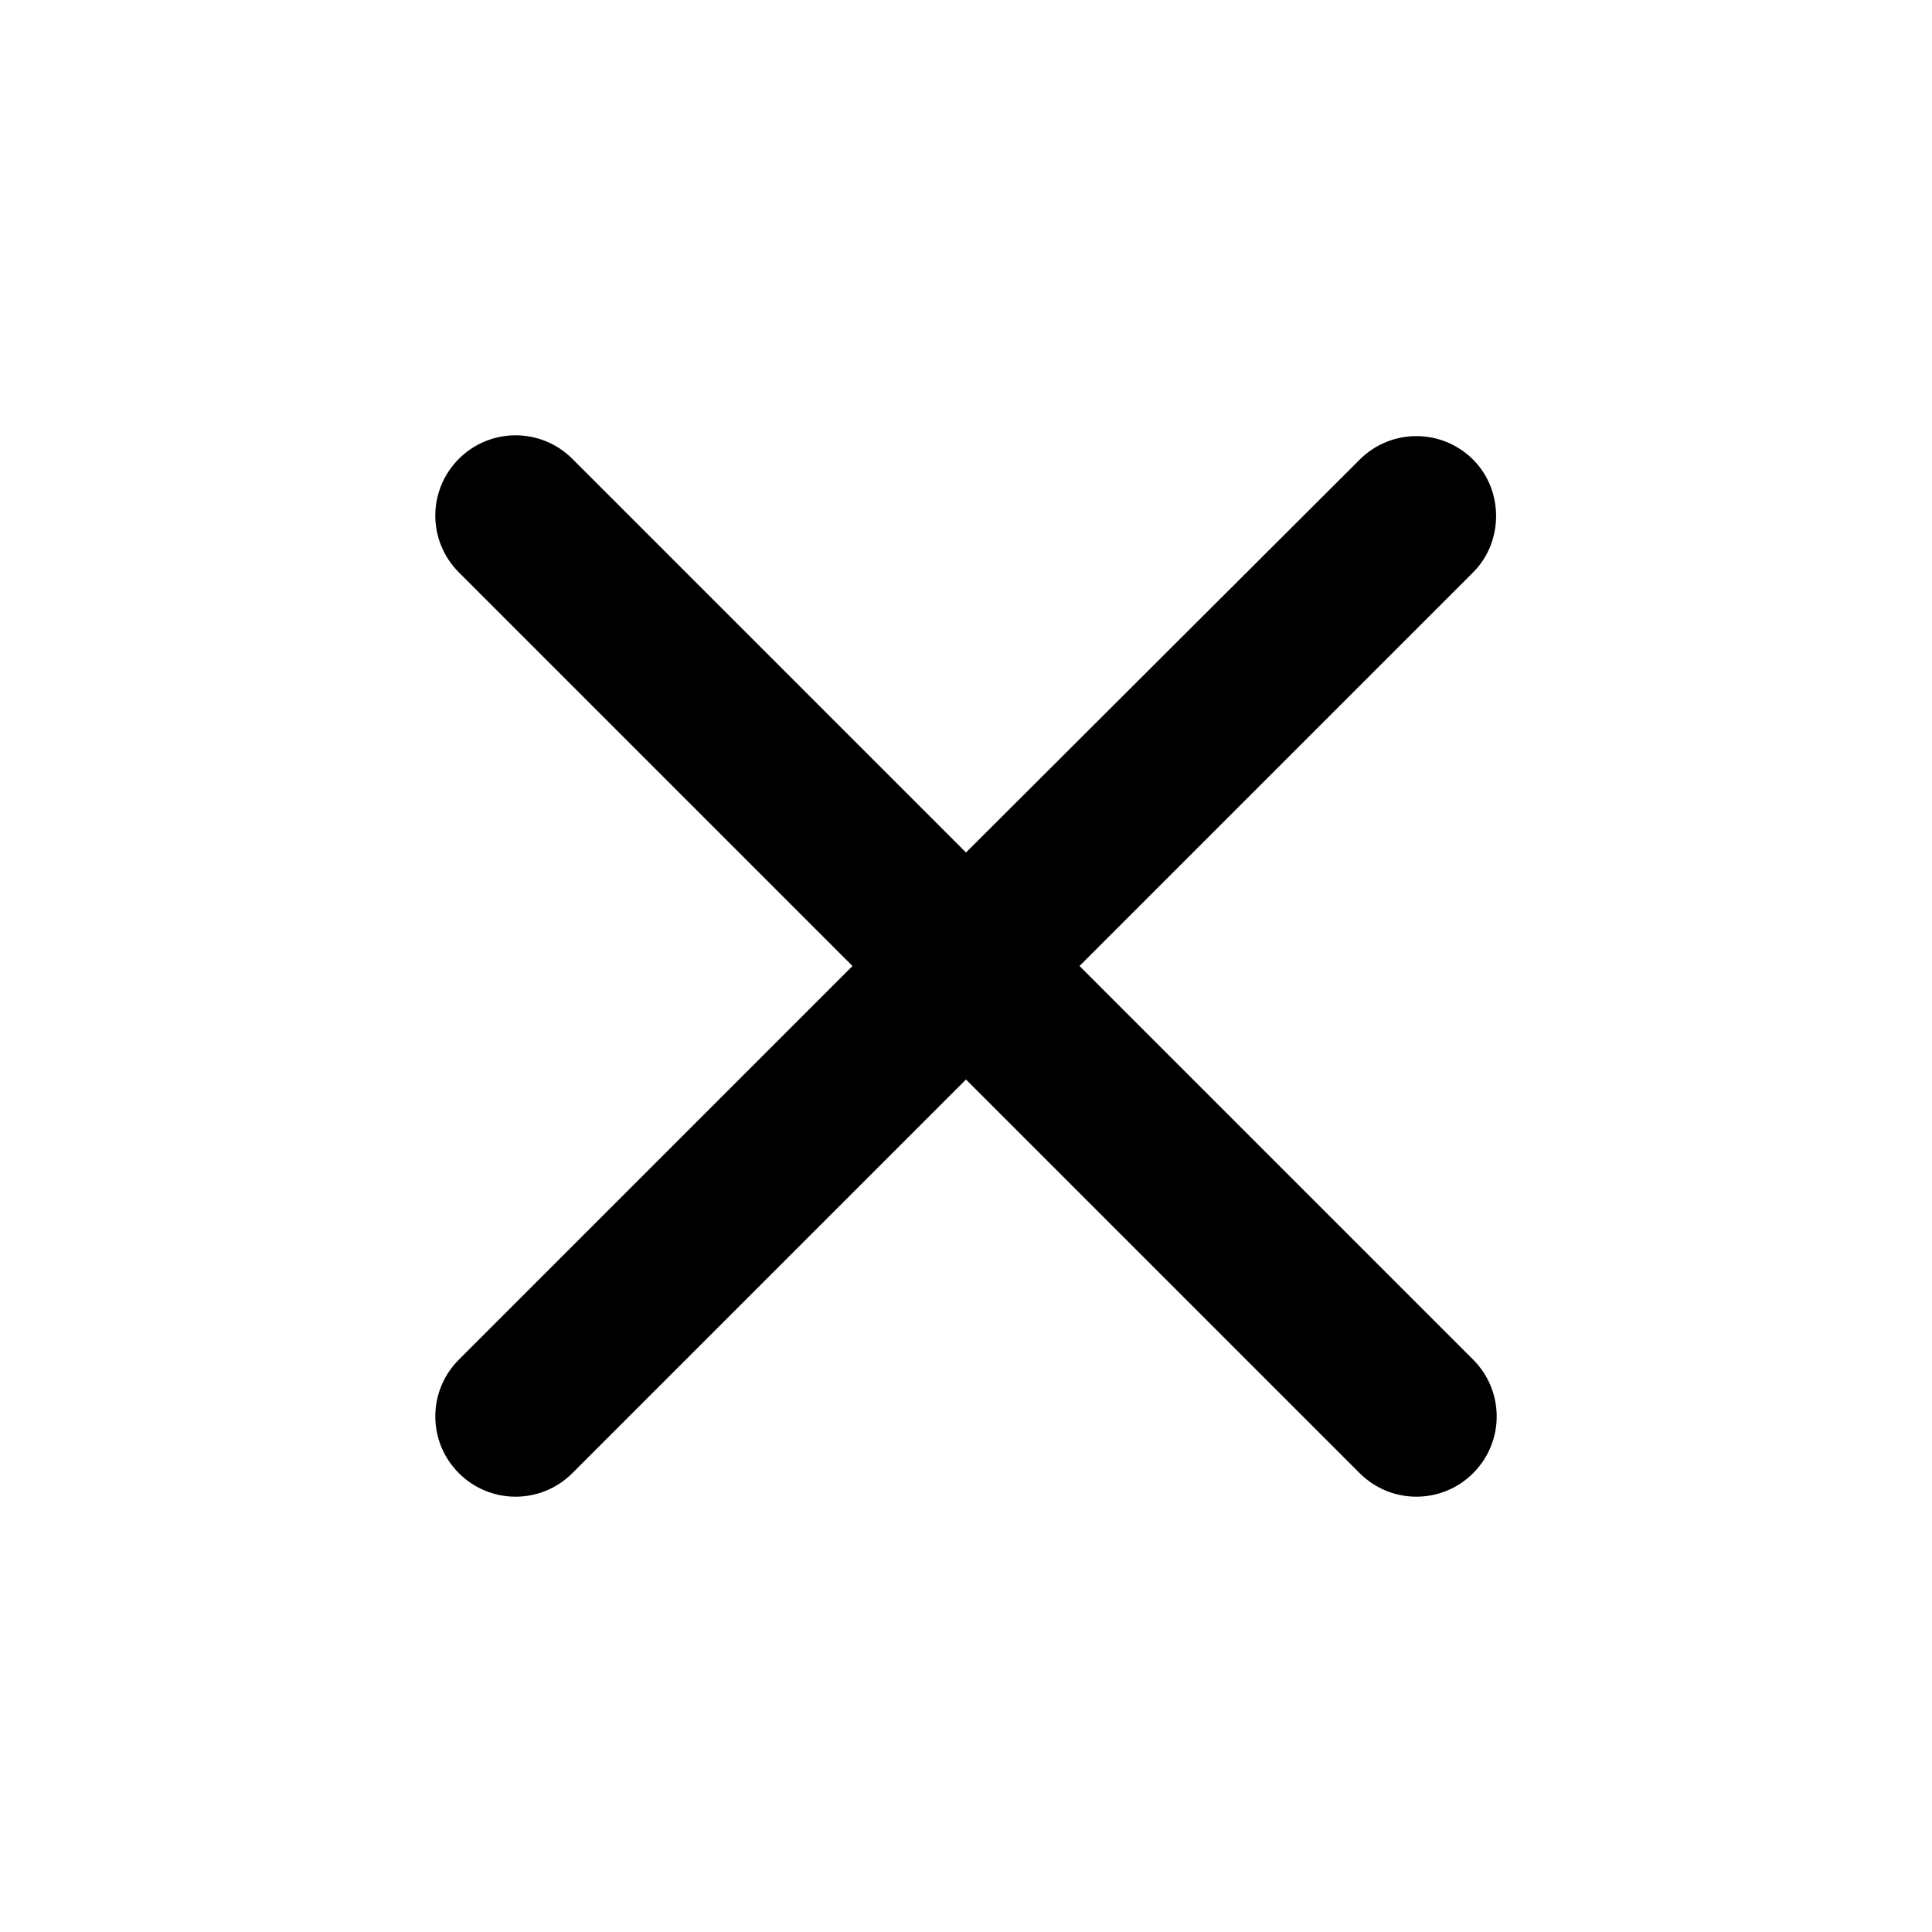
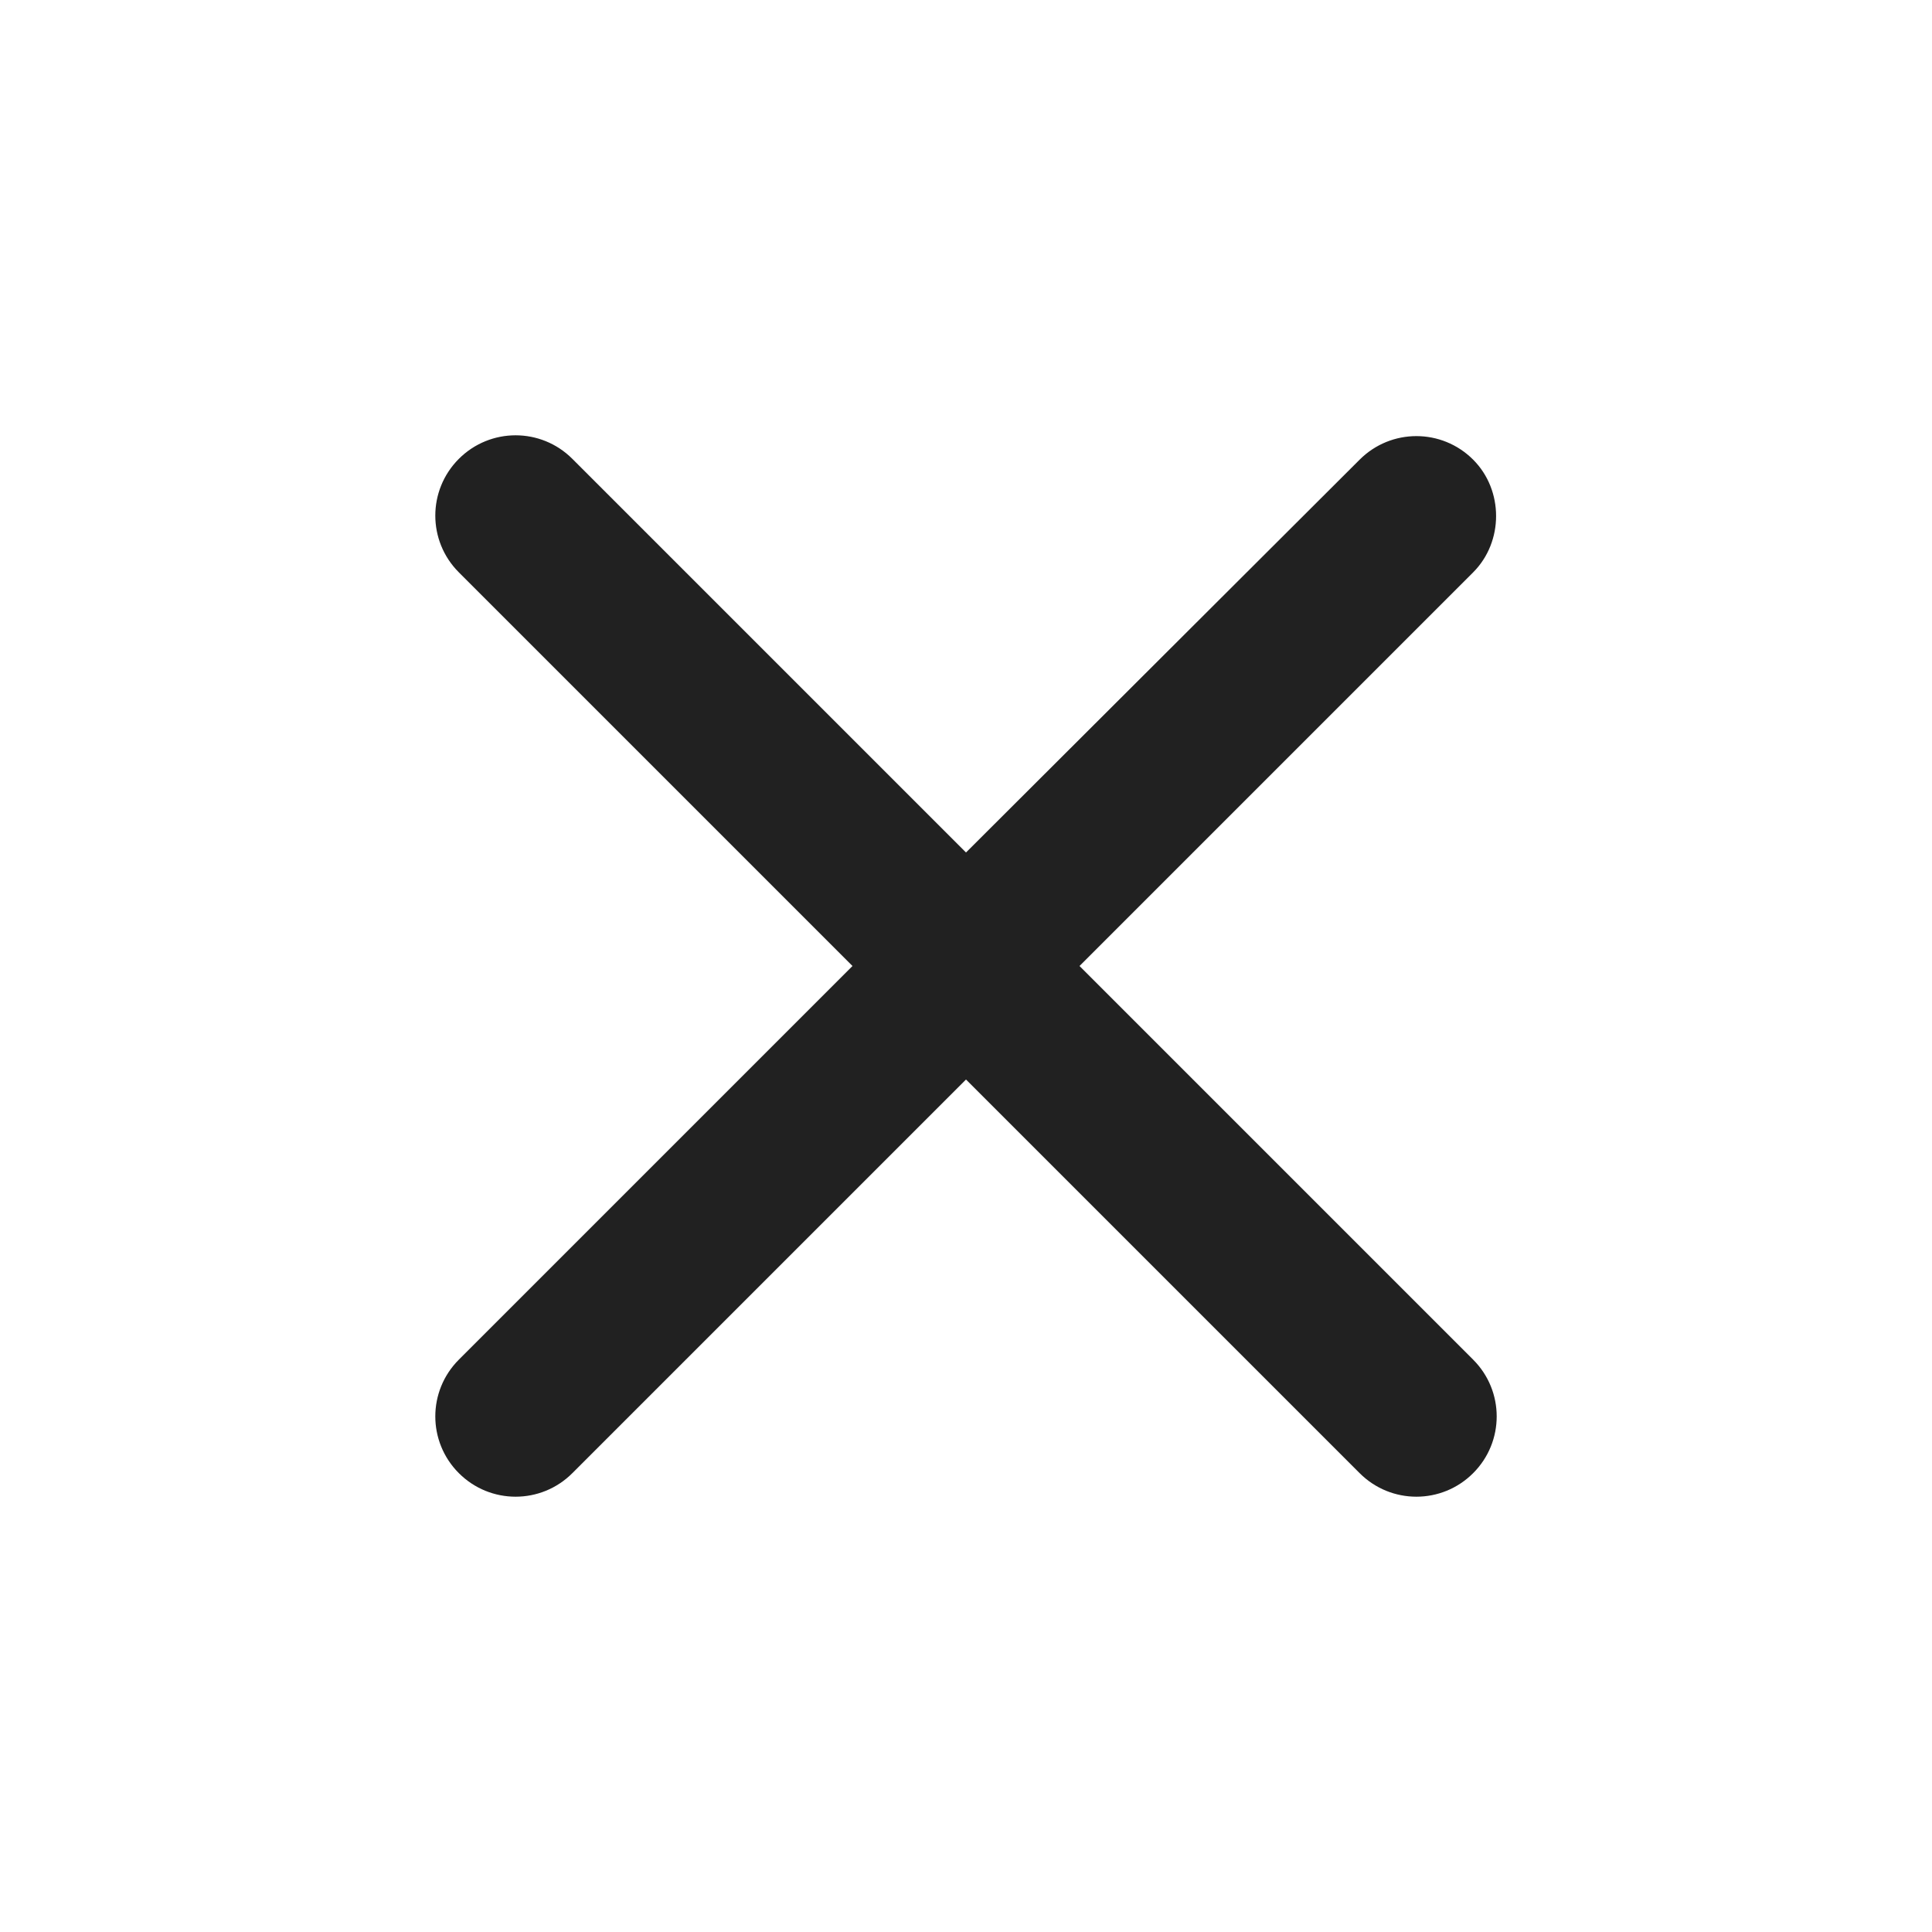
- <svg xmlns="http://www.w3.org/2000/svg" height="24px" viewBox="0 0 24 24" width="24px" fill="#000000">
+ <svg xmlns="http://www.w3.org/2000/svg" height="24px" viewBox="0 0 24 24" width="24px" fill="#212121">
  <path d="M0 0h24v24H0V0z" fill="none" />
  <path d="M18.3 5.71c-.39-.39-1.02-.39-1.41 0L12 10.59 7.11 5.7c-.39-.39-1.02-.39-1.41 0-.39.39-.39 1.02 0 1.41L10.59 12 5.7 16.89c-.39.39-.39 1.02 0 1.41.39.39 1.02.39 1.41 0L12 13.41l4.89 4.89c.39.39 1.02.39 1.41 0 .39-.39.39-1.02 0-1.41L13.41 12l4.89-4.89c.38-.38.38-1.02 0-1.4z" />
</svg>
